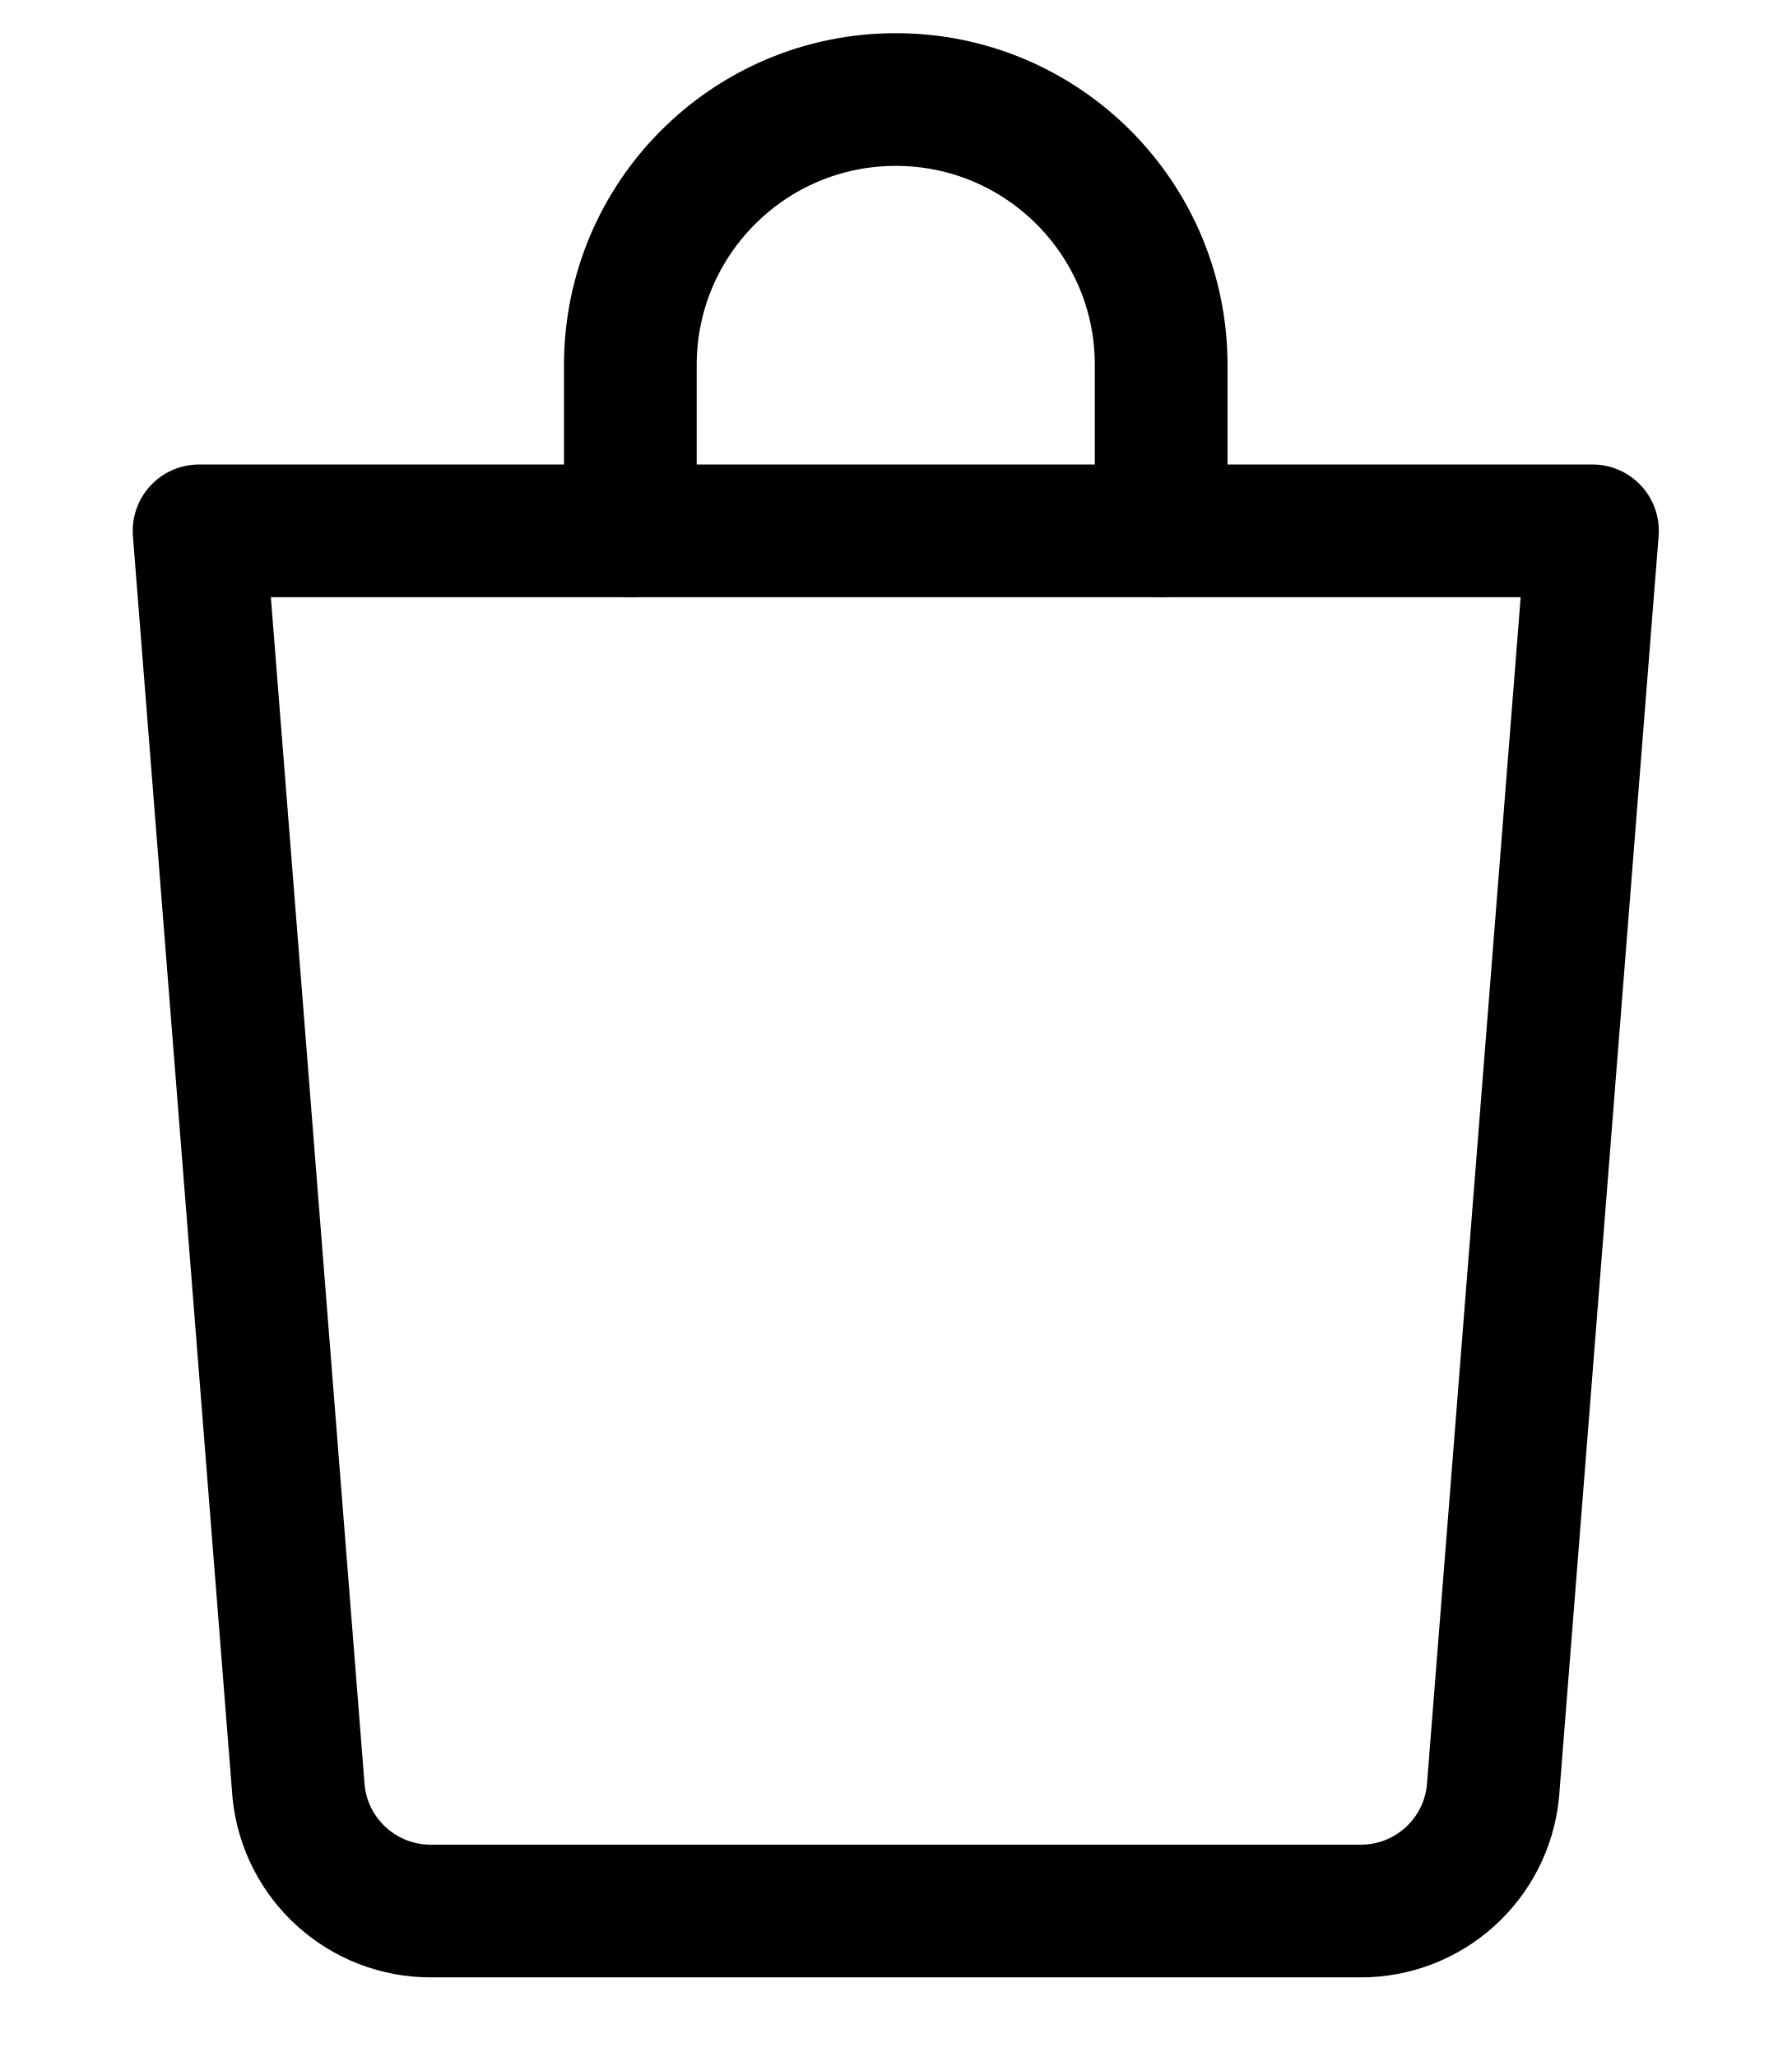
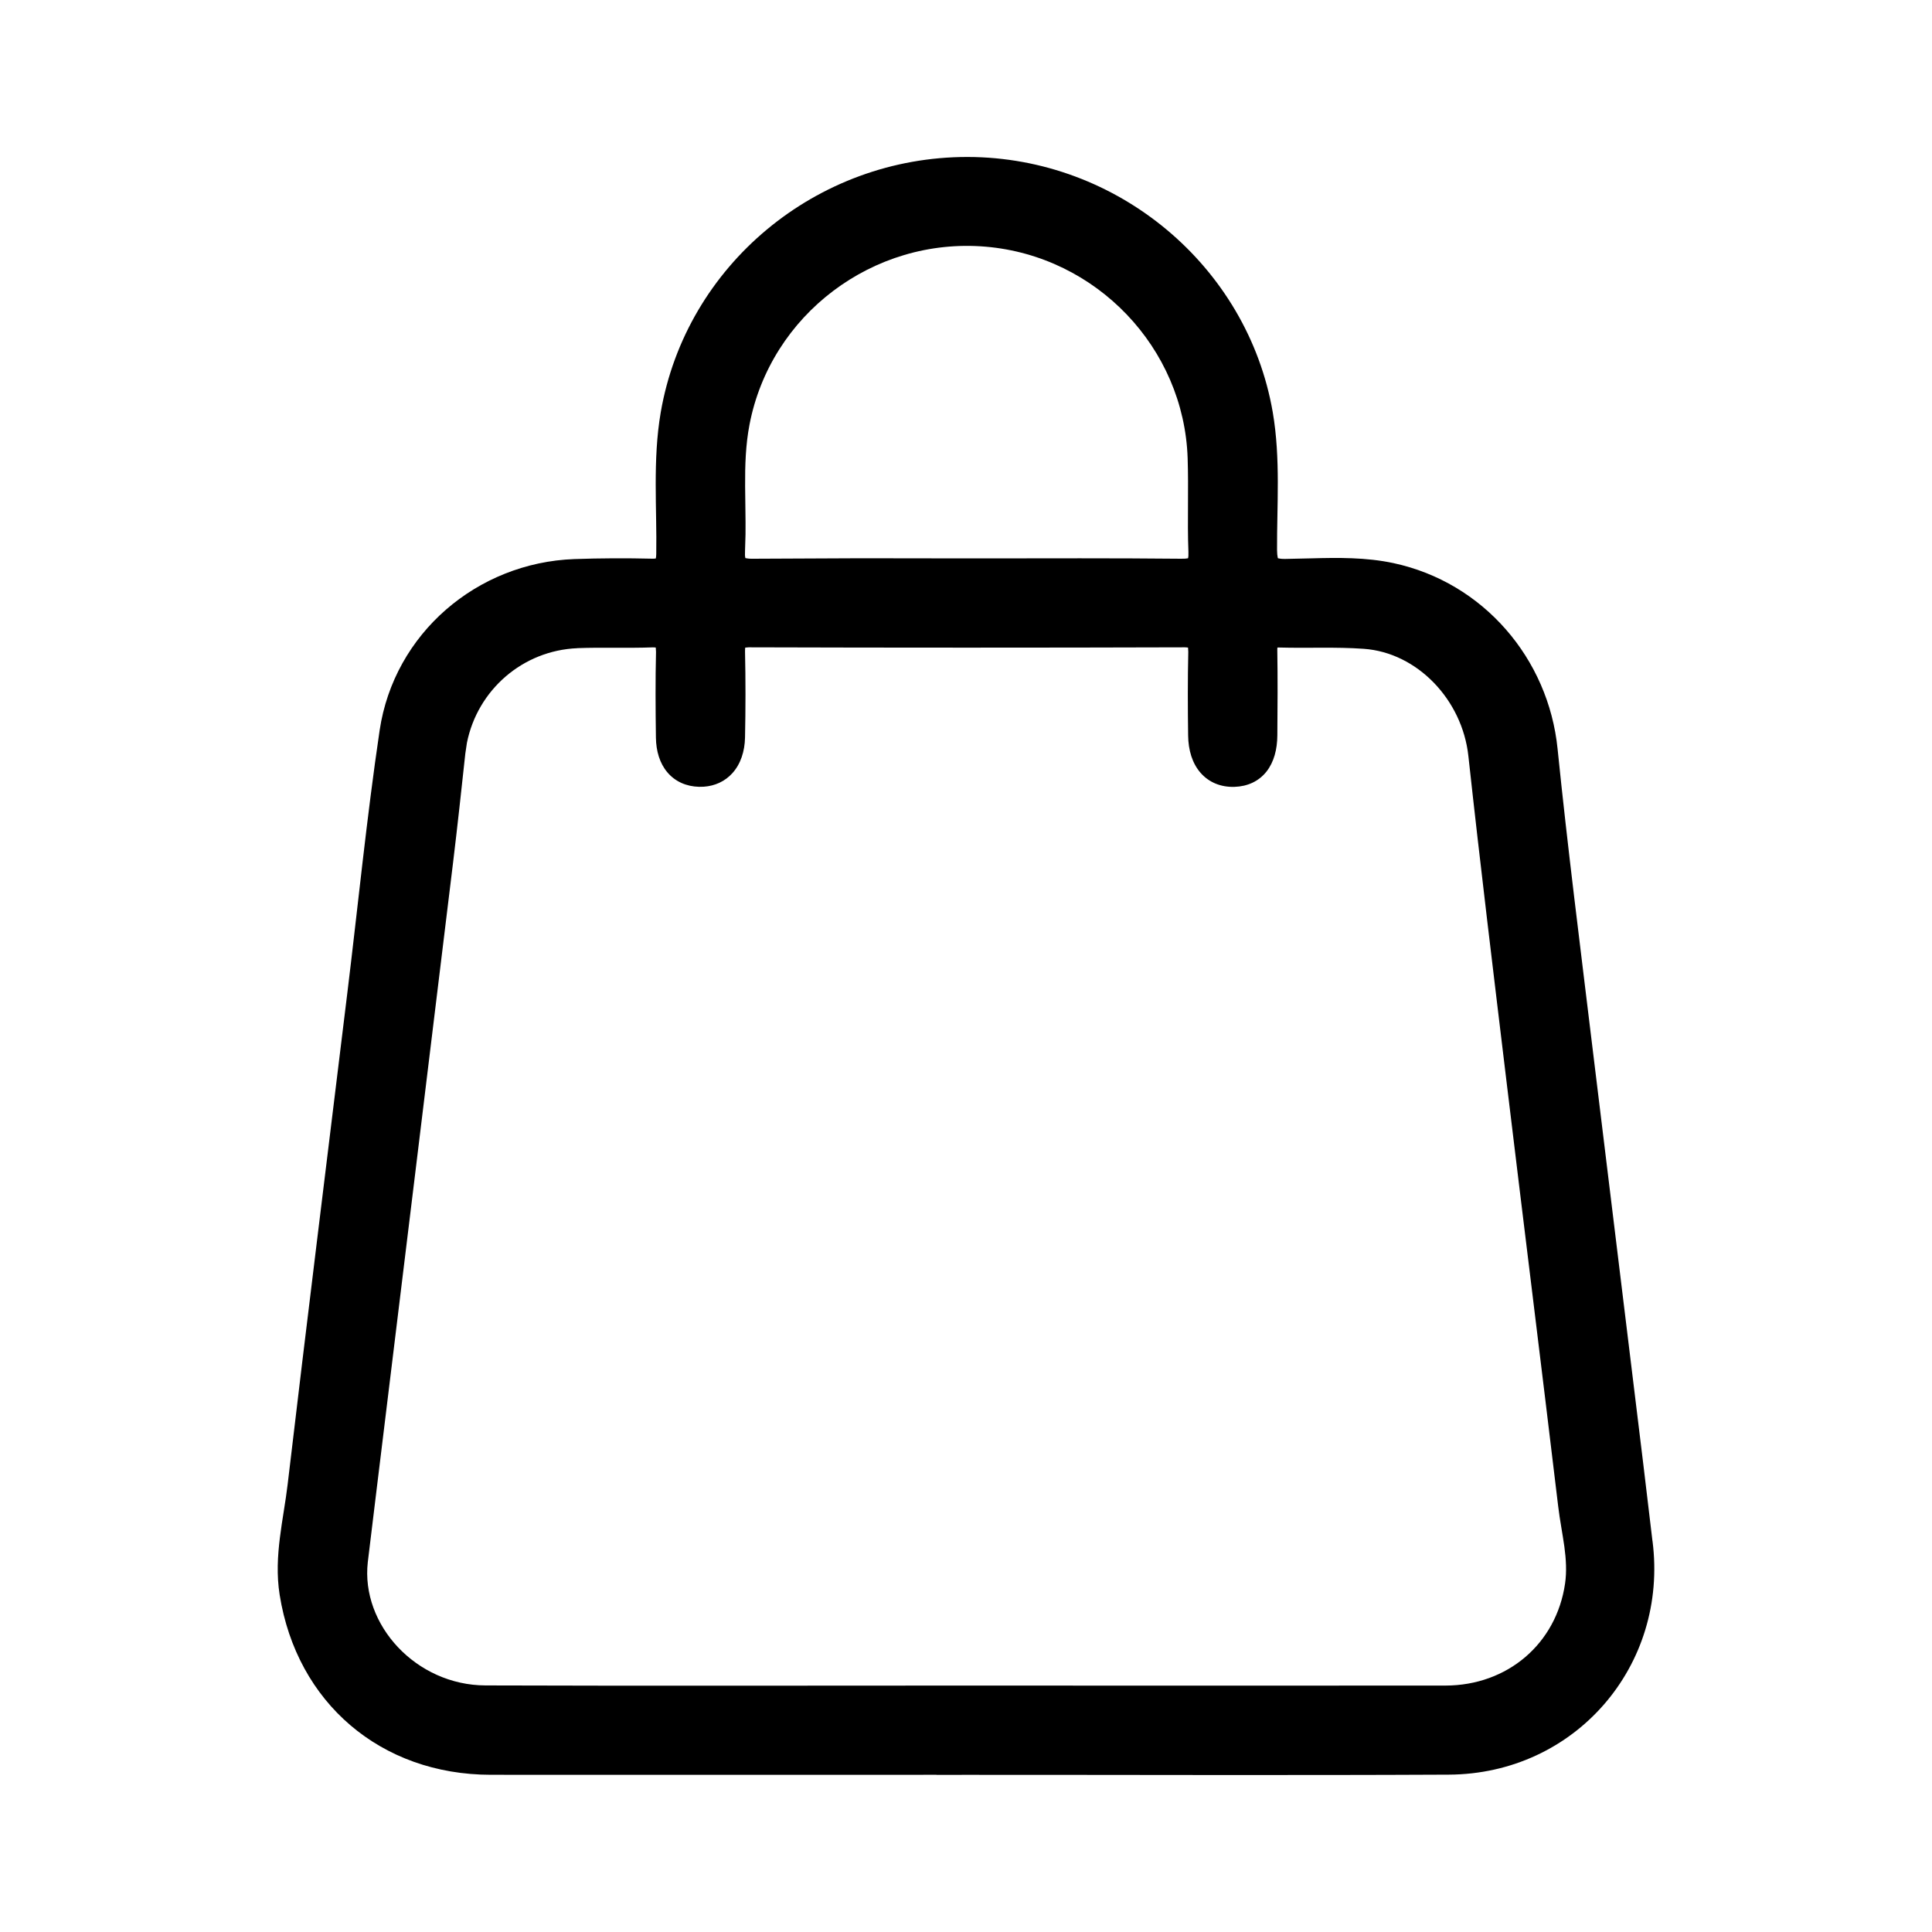
- <svg xmlns="http://www.w3.org/2000/svg" fill="none" class="icon icon-cart-empty" viewBox="0 0 27 31" stroke="currentColor" stroke-width="2" stroke-linecap="round" stroke-linejoin="round">
-   <path d="M3 8h21l-1.5 19a2 2 0 0 1-2 1.8H6.5a2 2 0 0 1-2-1.8L3 8z" />
-   <path d="M9.5 8V5.5a4 4 0 0 1 8 0V8" />
+ <svg xmlns="http://www.w3.org/2000/svg" fill="none" class="icon icon-cart-empty" viewBox="0 0 40 40">
+   <g transform="translate(5.5, 3)">
+     <path d="M14.535 0.25C17.636 0.255 20.329 2.509 20.851 5.535C21.016 6.497 20.935 7.481 20.94 8.388C20.941 8.461 20.946 8.508 20.953 8.538C20.955 8.546 20.956 8.552 20.957 8.556C20.959 8.557 20.963 8.558 20.968 8.56C20.992 8.566 21.035 8.573 21.109 8.572L21.649 8.56C22.201 8.545 22.782 8.537 23.352 8.659C25.21 9.058 26.559 10.633 26.748 12.504C26.956 14.55 27.217 16.59 27.464 18.637L28.523 27.316L28.712 28.901H28.713C29.047 31.485 27.113 33.73 24.495 33.742C21.16 33.758 17.826 33.745 14.493 33.746L13.888 33.747L13.89 33.745C10.814 33.745 7.738 33.748 4.661 33.745C2.386 33.743 0.646 32.257 0.29 30.019C0.225 29.611 0.248 29.214 0.295 28.836C0.318 28.647 0.348 28.459 0.377 28.276C0.406 28.092 0.434 27.913 0.455 27.735C0.855 24.339 1.279 20.945 1.692 17.551C1.912 15.751 2.092 13.926 2.36 12.121C2.659 10.114 4.377 8.649 6.39 8.575C6.928 8.556 7.469 8.554 8.008 8.567C8.041 8.568 8.063 8.565 8.078 8.562C8.082 8.543 8.086 8.514 8.087 8.471C8.103 7.543 8.01 6.522 8.18 5.536C8.705 2.49 11.406 0.245 14.535 0.25ZM9.929 10.408C9.927 10.426 9.924 10.452 9.925 10.49C9.938 11.083 9.937 11.677 9.925 12.268C9.919 12.558 9.834 12.819 9.662 13.009C9.509 13.178 9.302 13.272 9.071 13.288L8.972 13.29C8.711 13.283 8.48 13.183 8.317 12.99C8.158 12.802 8.084 12.55 8.08 12.271C8.072 11.681 8.068 11.089 8.082 10.496L8.077 10.407C8.063 10.406 8.044 10.402 8.017 10.403H8.016C7.883 10.408 7.75 10.41 7.618 10.411H6.838C6.71 10.412 6.582 10.414 6.455 10.419L6.456 10.42C5.321 10.466 4.386 11.286 4.167 12.38L4.134 12.602C4.053 13.354 3.971 14.108 3.88 14.861C3.351 19.216 2.818 23.57 2.287 27.924L2.115 29.341C1.967 30.64 3.116 31.891 4.552 31.895C7.871 31.906 11.189 31.898 14.511 31.898C17.817 31.898 21.122 31.902 24.428 31.898C25.714 31.895 26.722 31.03 26.903 29.786C26.939 29.539 26.924 29.286 26.888 29.018C26.869 28.883 26.846 28.749 26.823 28.608C26.8 28.47 26.777 28.326 26.76 28.182C26.412 25.273 26.05 22.371 25.699 19.46C25.426 17.192 25.149 14.923 24.901 12.651C24.774 11.486 23.841 10.511 22.736 10.433C22.149 10.391 21.598 10.423 20.976 10.406C20.965 10.406 20.955 10.407 20.947 10.407C20.947 10.419 20.945 10.433 20.945 10.451C20.95 10.747 20.951 11.043 20.951 11.339L20.946 12.225C20.944 12.515 20.876 12.778 20.721 12.975C20.559 13.179 20.326 13.282 20.06 13.291C19.781 13.3 19.532 13.202 19.355 12.999C19.184 12.802 19.103 12.531 19.099 12.23C19.091 11.654 19.089 11.075 19.102 10.496L19.097 10.408C19.082 10.406 19.061 10.402 19.031 10.402C16.021 10.411 13.01 10.411 10 10.402L9.929 10.408ZM14.905 2.107C12.579 1.91 10.452 3.515 10.017 5.795C9.938 6.208 9.924 6.629 9.927 7.065C9.928 7.388 9.939 7.727 9.935 8.065L9.925 8.403C9.921 8.474 9.924 8.518 9.93 8.544C9.931 8.549 9.932 8.552 9.933 8.555C9.935 8.556 9.94 8.555 9.944 8.557C9.971 8.563 10.016 8.569 10.091 8.568L12.309 8.558C13.048 8.558 13.786 8.561 14.523 8.561H14.773C16.165 8.56 17.56 8.554 18.955 8.568C19.024 8.569 19.067 8.565 19.092 8.559C19.094 8.558 19.096 8.556 19.098 8.556H19.099C19.104 8.534 19.107 8.493 19.105 8.425C19.092 8.097 19.094 7.769 19.096 7.447C19.098 7.124 19.099 6.806 19.089 6.489C19.014 4.2 17.198 2.301 14.905 2.107Z" fill="currentColor" />
+   </g>
</svg>
